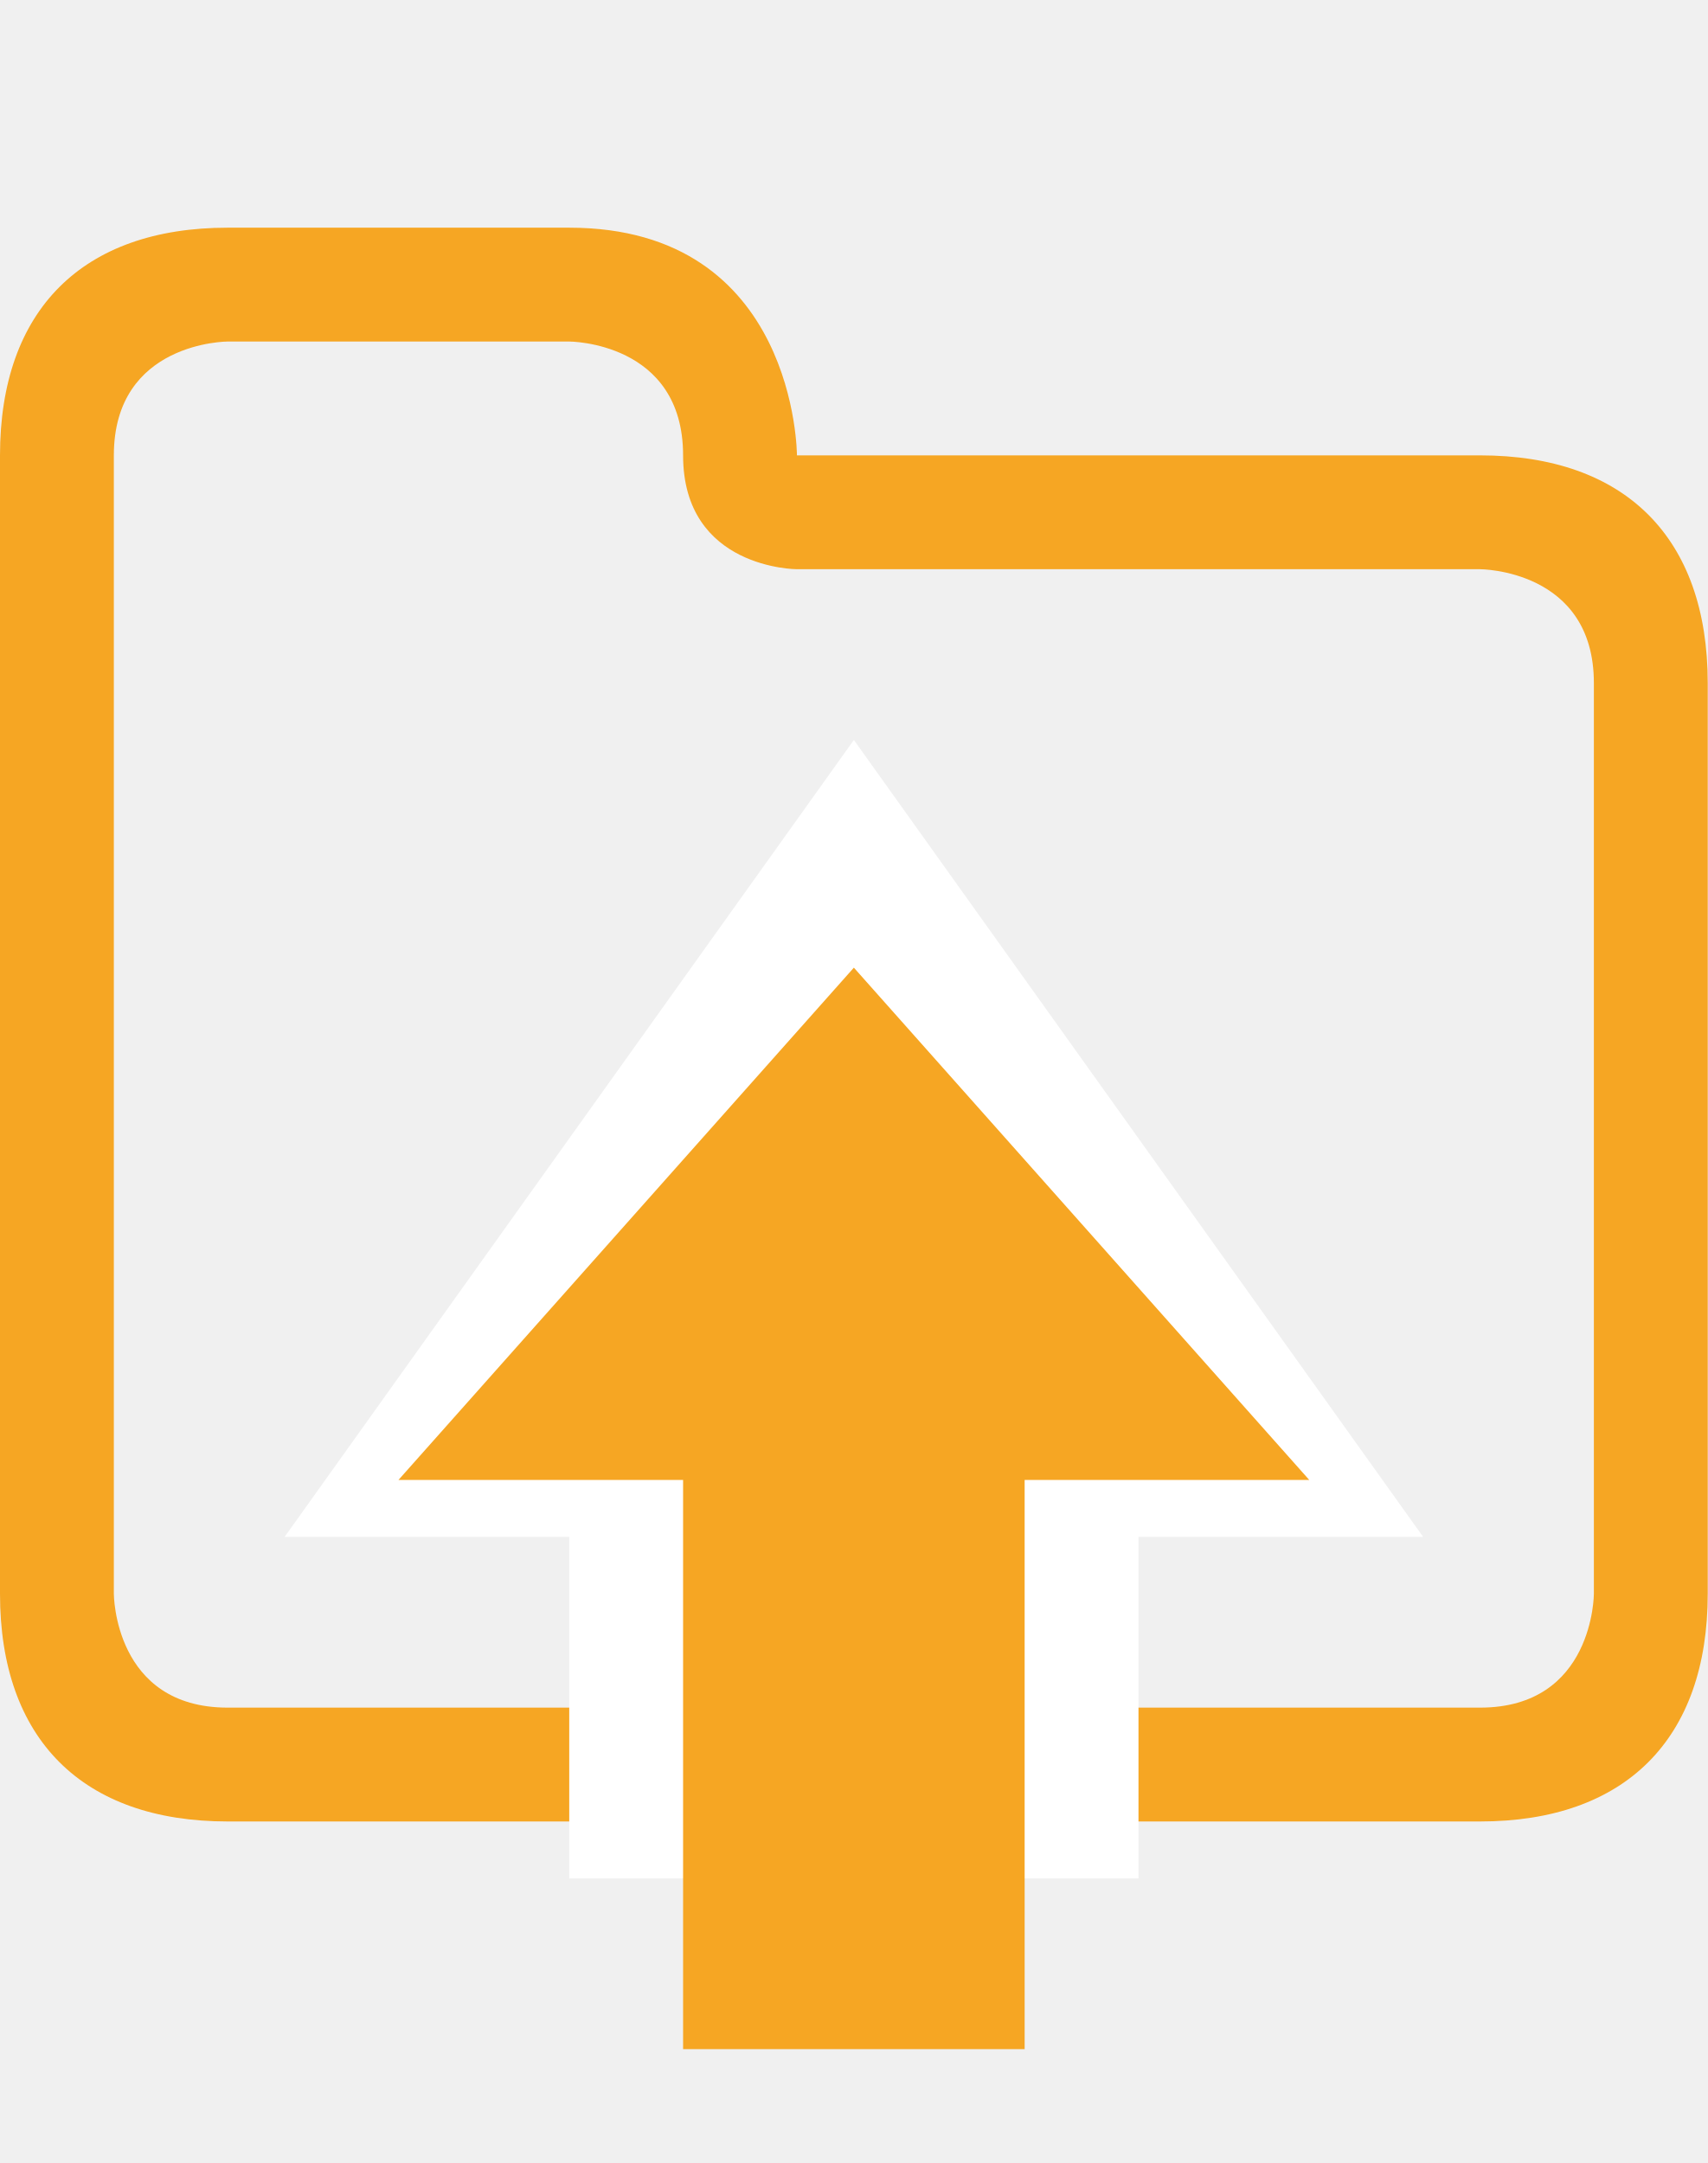
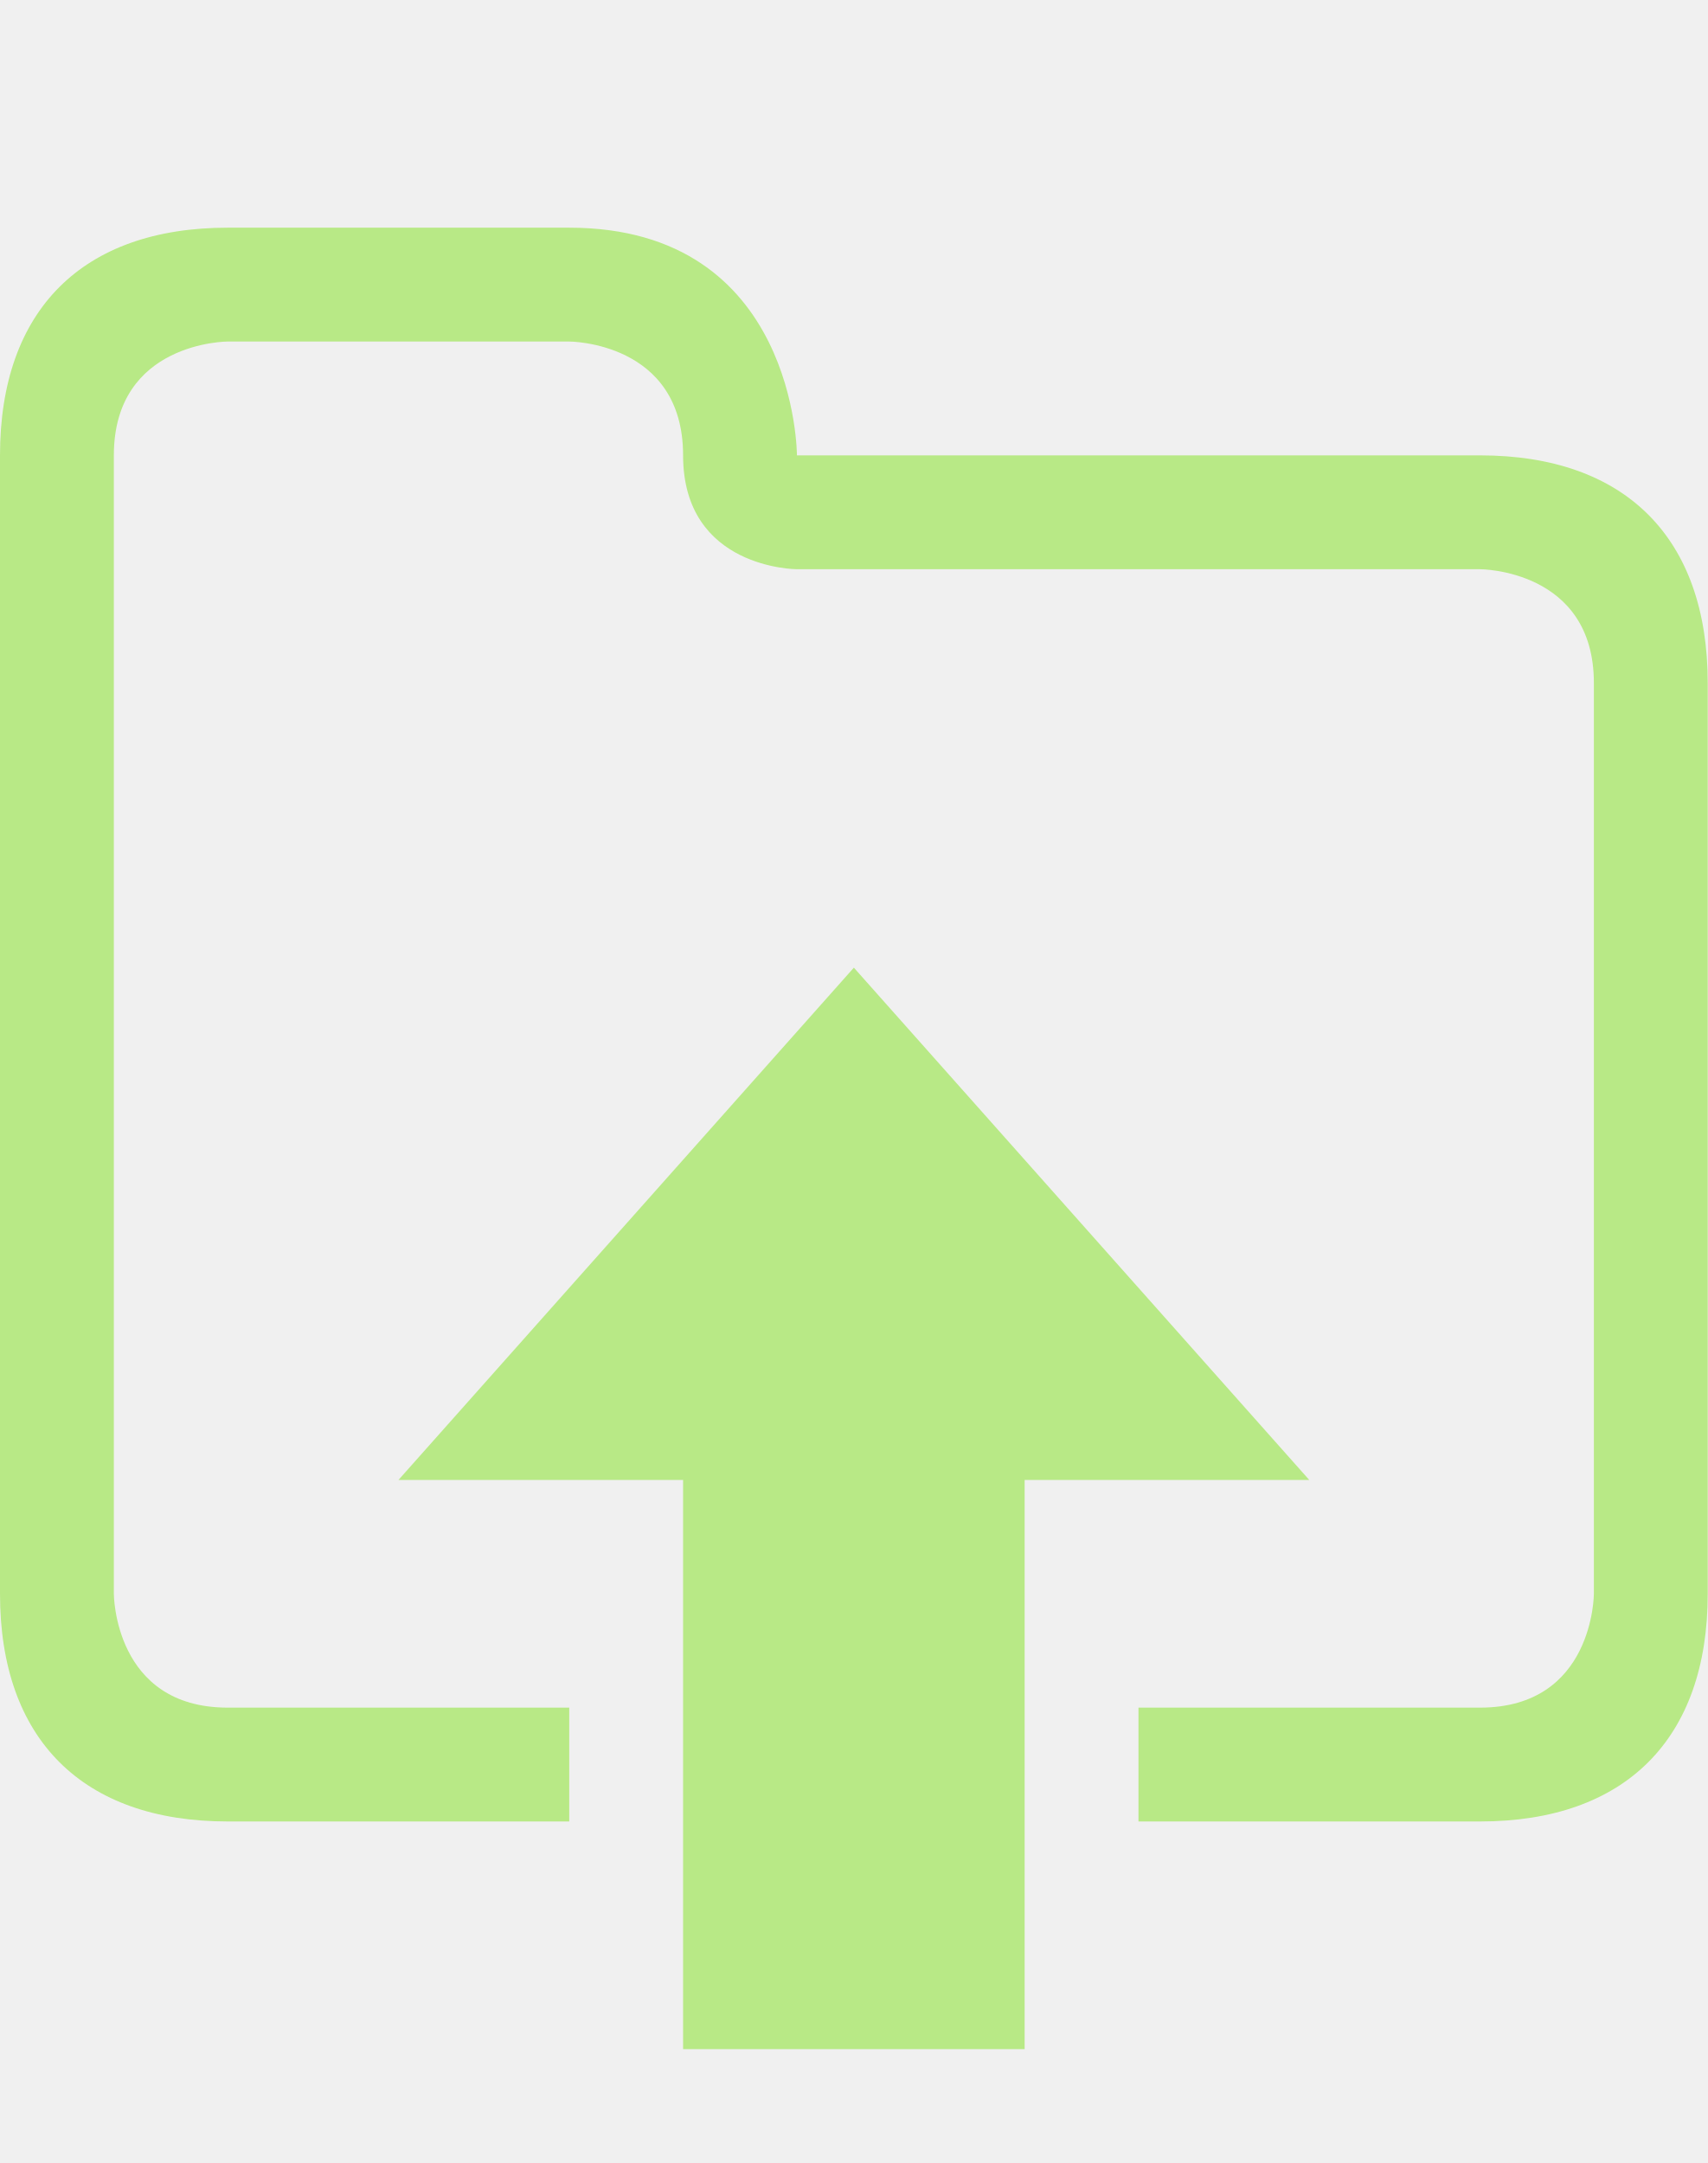
<svg xmlns="http://www.w3.org/2000/svg" width="15px" height="19px" viewBox="0 0 15 19" version="1.1">
  <defs />
  <g id="Page-1" stroke="none" stroke-width="1" fill="none" fill-rule="evenodd">
-     <g id="folder-upload">
-       <path d="M2,2 C0.724,2 1.41680265e-16,2.724 0,4 L0,14 C-7.79241456e-16,15.276 0.724,16 2,16 L13,16 C14.276,16 15,15.276 15,14 L15,6 C15,4.724 14.276,4 13,4 L7,4 C7,4 7,2 5,2 L2,2 Z M2,3 L5,3 C5,3 6,3 6,4 C6,5 7,5 7,5 L13,5 C13,5 14,5 14,6 L14,14 C14,14 14,15 13,15 L2,15 C1,15 1,14 1,14 L1,4 C1,3 2,3 2,3 Z" id="folder" fill="#F6A623" />
-       <polygon id="arrow-mask" fill="#FFFFFF" transform="translate(7.5, 11.5) rotate(-180) translate(-7.5, -11.5) " points="5 6.5 10 6.5 10 9.5 12.5 9.5 7.5 16.5 2.5 9.5 5 9.5" />
-       <polygon id="arrow" fill="#F6A623" transform="translate(7.5, 13.25) rotate(-180) translate(-7.5, -13.25) " points="6 8.5 9 8.5 9 13.5 11.5 13.5 7.5 18 3.5 13.5 6 13.5" />
+     <g id="folder-upload" fill="#B8E986">
+       <path d="M5,16 L2,16 C0.724,16 -7.79241456e-16,15.276 0,14 L0,4 C1.41680265e-16,2.724 0.724,2 2,2 L5,2 C7,2 7,4 7,4 L13,4 C14.276,4 15,4.724 15,6 L15,14 C15,15.276 14.276,16 13,16 L10,16 L10,15 L13,15 C14,15 14,14 14,14 L14,6 C14,5 13,5 13,5 L7,5 C7,5 6,5 6,4 C6,3 5,3 5,3 L2,3 C2,3 1,3 1,4 L1,14 C1,14 1,15 2,15 L5,15 L5,16 Z" id="Combined-Shape" />
+       <polygon id="arrow" transform="translate(7.5, 13.25) rotate(-180) translate(-7.5, -13.25) " points="6 8.5 9 8.5 9 13.5 11.5 13.5 7.5 18 3.5 13.5 6 13.5" />
    </g>
  </g>
</svg>
